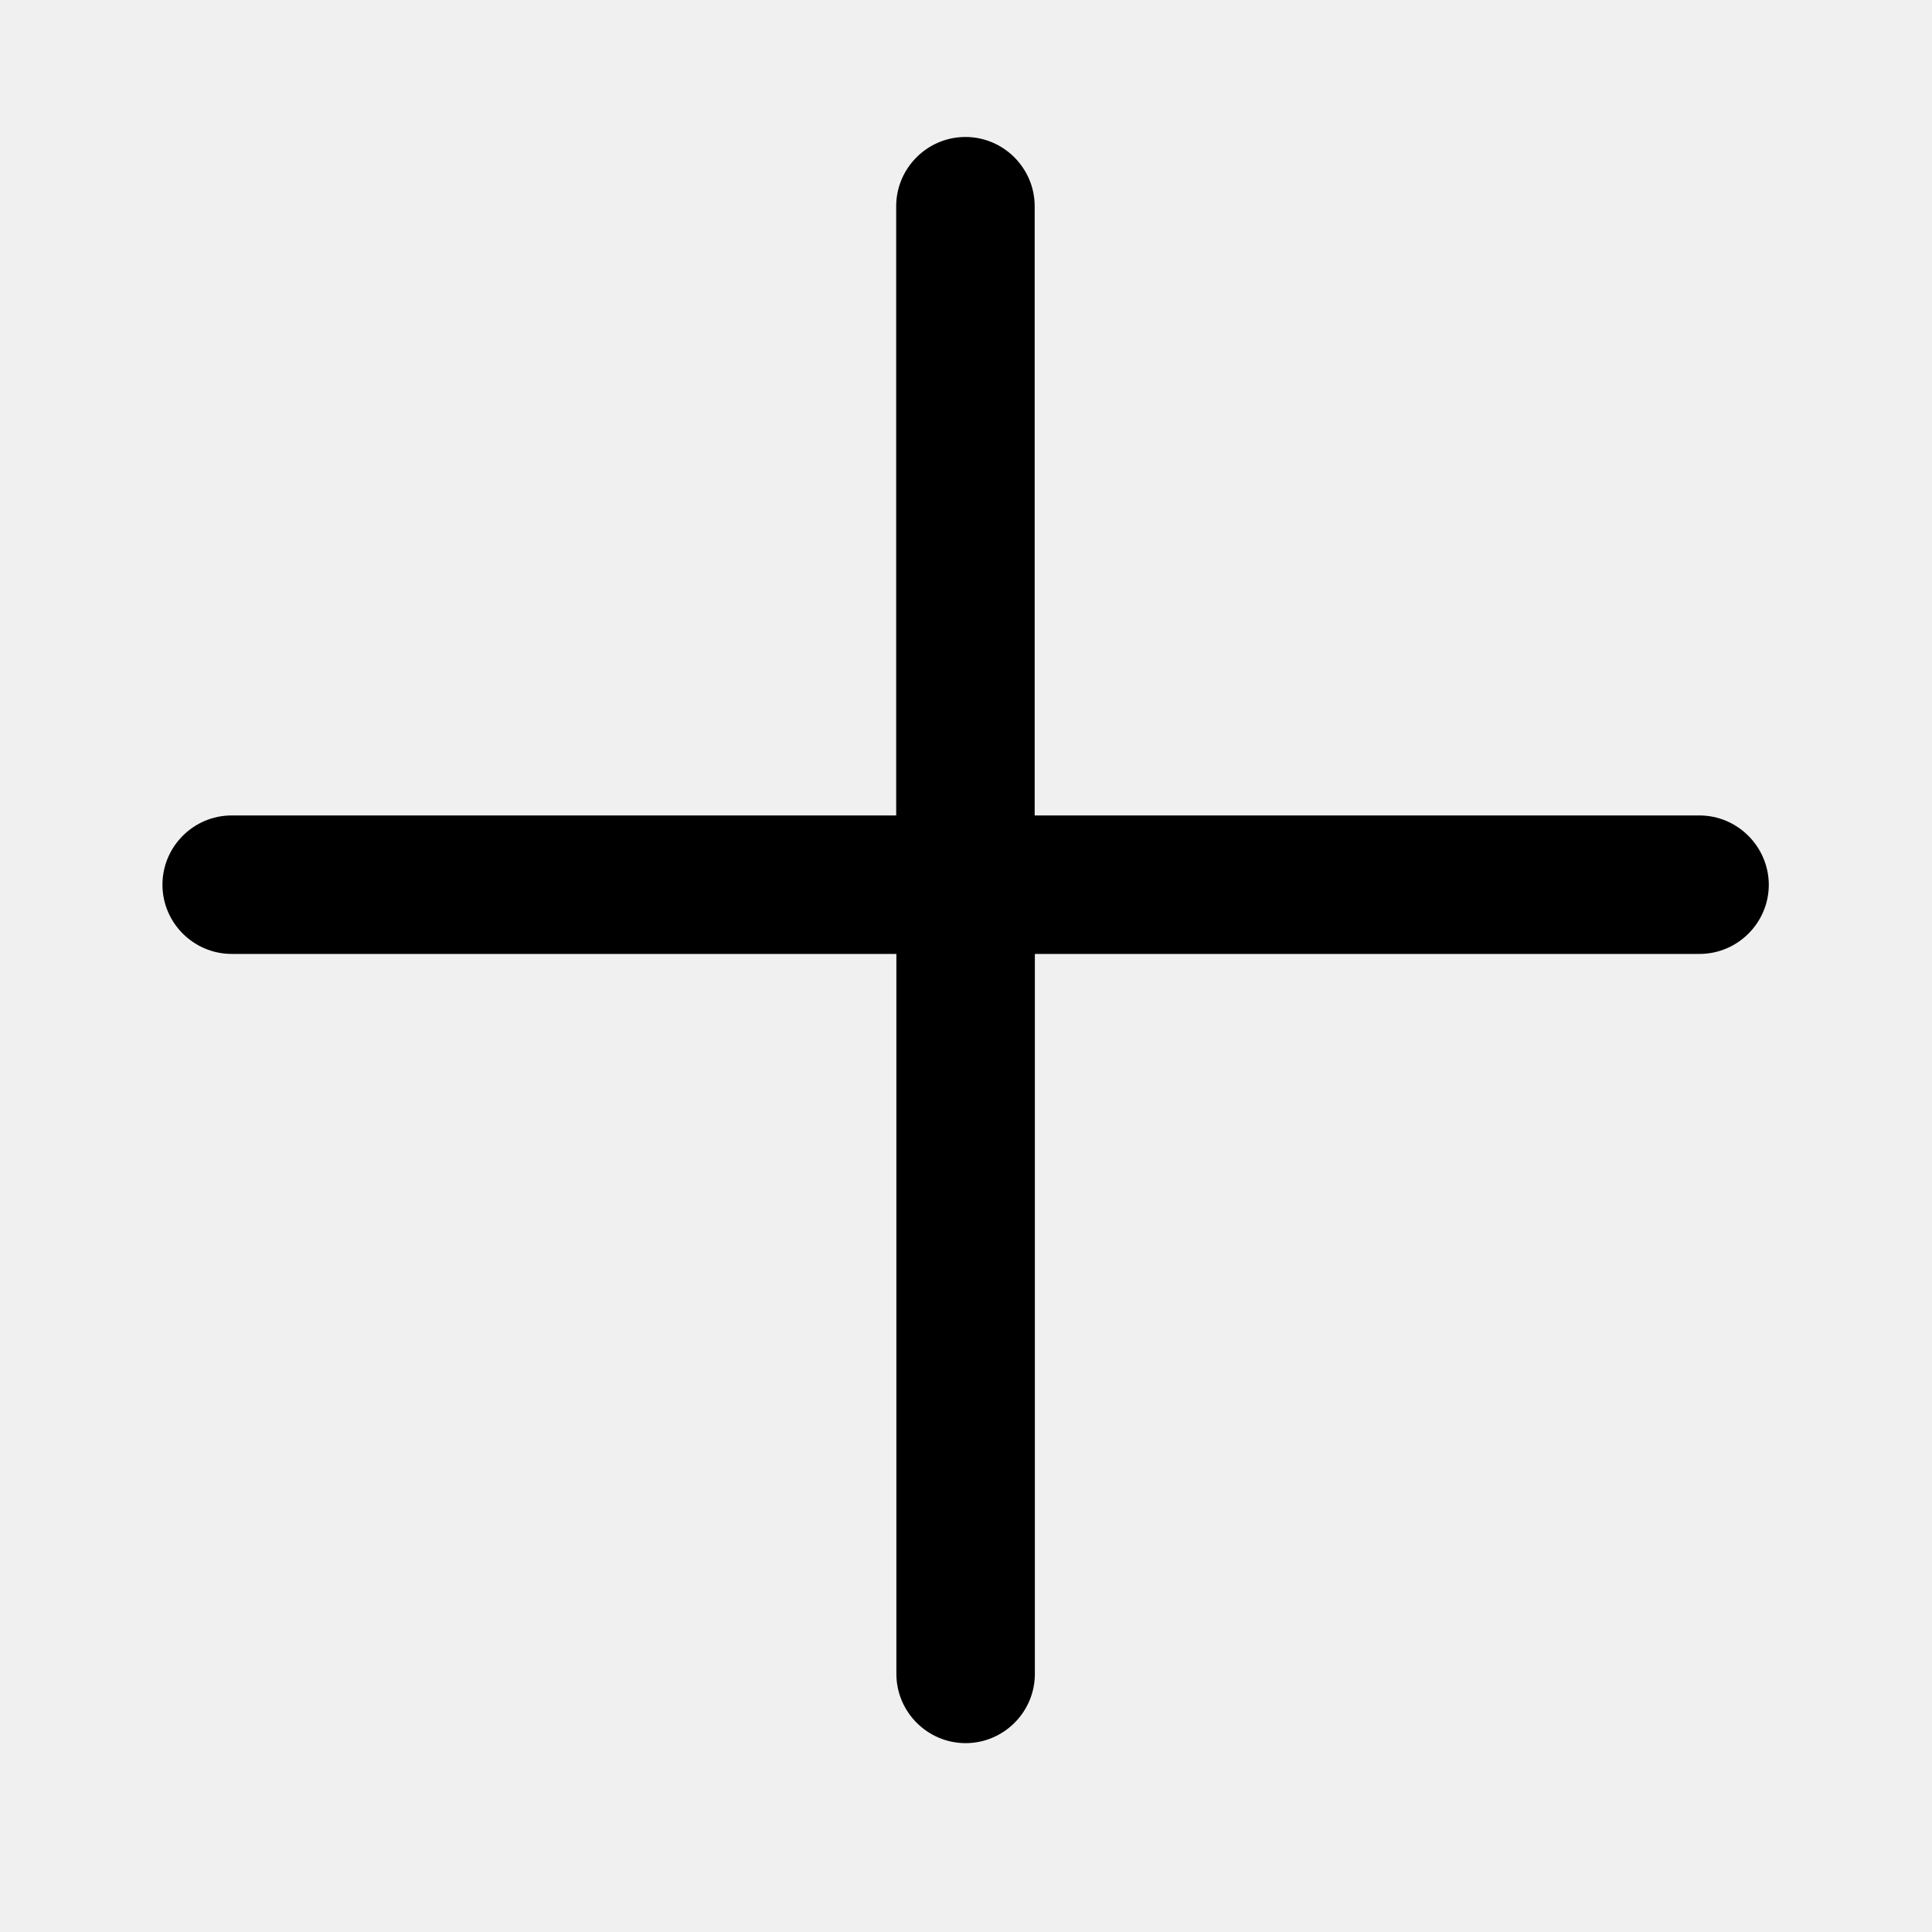
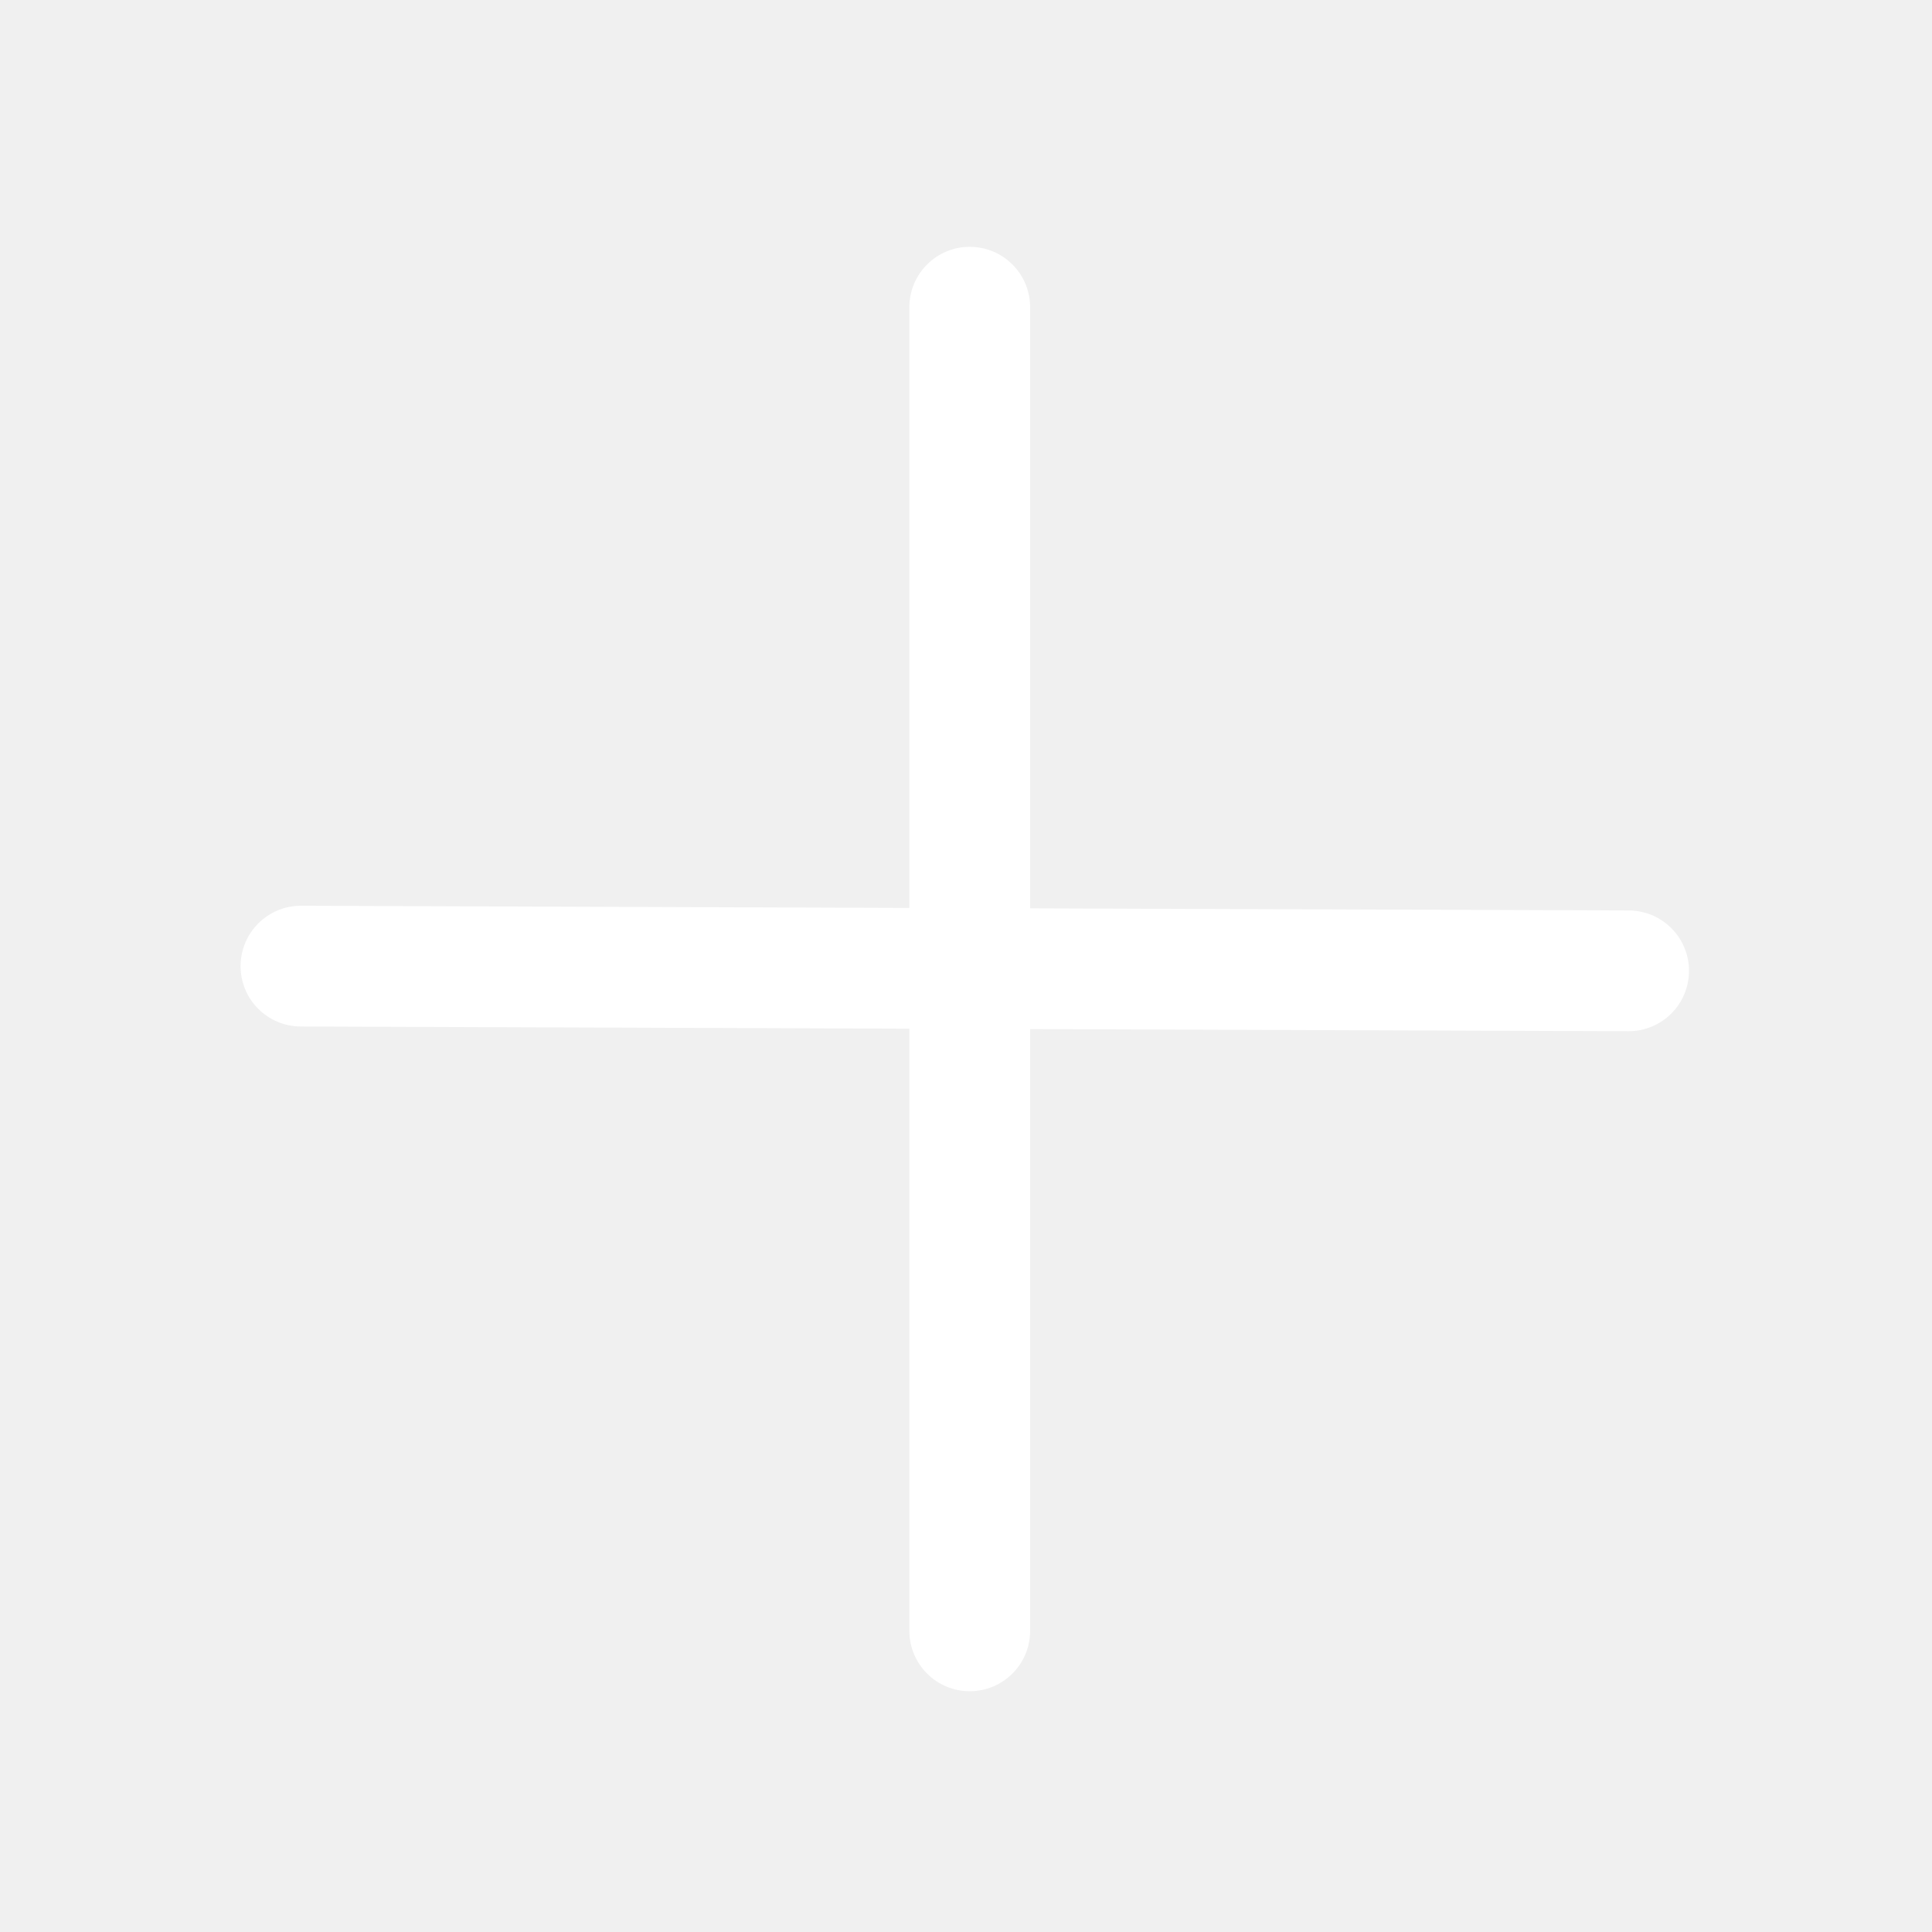
- <svg xmlns="http://www.w3.org/2000/svg" t="1650379445939" class="icon" viewBox="0 0 1024 1024" version="1.1" p-id="1929" width="200" height="200">
-   <defs>
-     <style type="text/css">@font-face { font-family: feedback-iconfont; src: url("//at.alicdn.com/t/font_1031158_u69w8yhxdu.woff2?t=1630033759944") format("woff2"), url("//at.alicdn.com/t/font_1031158_u69w8yhxdu.woff?t=1630033759944") format("woff"), url("//at.alicdn.com/t/font_1031158_u69w8yhxdu.ttf?t=1630033759944") format("truetype"); }
- </style>
-   </defs>
-   <path d="M900.7 432.2H548.4V109.3c0-20.2-16.5-36.7-36.7-36.7-20.2 0-36.7 16.5-36.7 36.7v322.9H122.8c-20.2 0-36.7 16.5-36.7 36.7 0 20.2 16.5 36.7 36.7 36.7h352.3v381.6c0 20.2 16.5 36.7 36.7 36.7 20.2 0 36.7-16.5 36.7-36.7V505.6h352.3c20.2 0 36.7-16.5 36.7-36.7-0.1-20.2-16.6-36.7-36.8-36.7z" p-id="1930" />
+ <svg xmlns="http://www.w3.org/2000/svg" t="1666076408221" class="icon" viewBox="0 0 1024 1024" version="1.1" p-id="2539" width="200" height="200">
+   <path d="M863.328 482.56l-317.344-1.12L545.984 162.816c0-17.664-14.336-32-32-32s-32 14.336-32 32l0 318.4L159.616 480.064c-0.032 0-0.064 0-0.096 0-17.632 0-31.936 14.24-32 31.904C127.424 529.632 141.728 544 159.392 544.064l322.592 1.152 0 319.168c0 17.696 14.336 32 32 32s32-14.304 32-32l0-318.944 317.088 1.12c0.064 0 0.096 0 0.128 0 17.632 0 31.936-14.24 32-31.904C895.264 496.992 880.96 482.624 863.328 482.56z" p-id="2540" fill="#ffffff" />
</svg>
